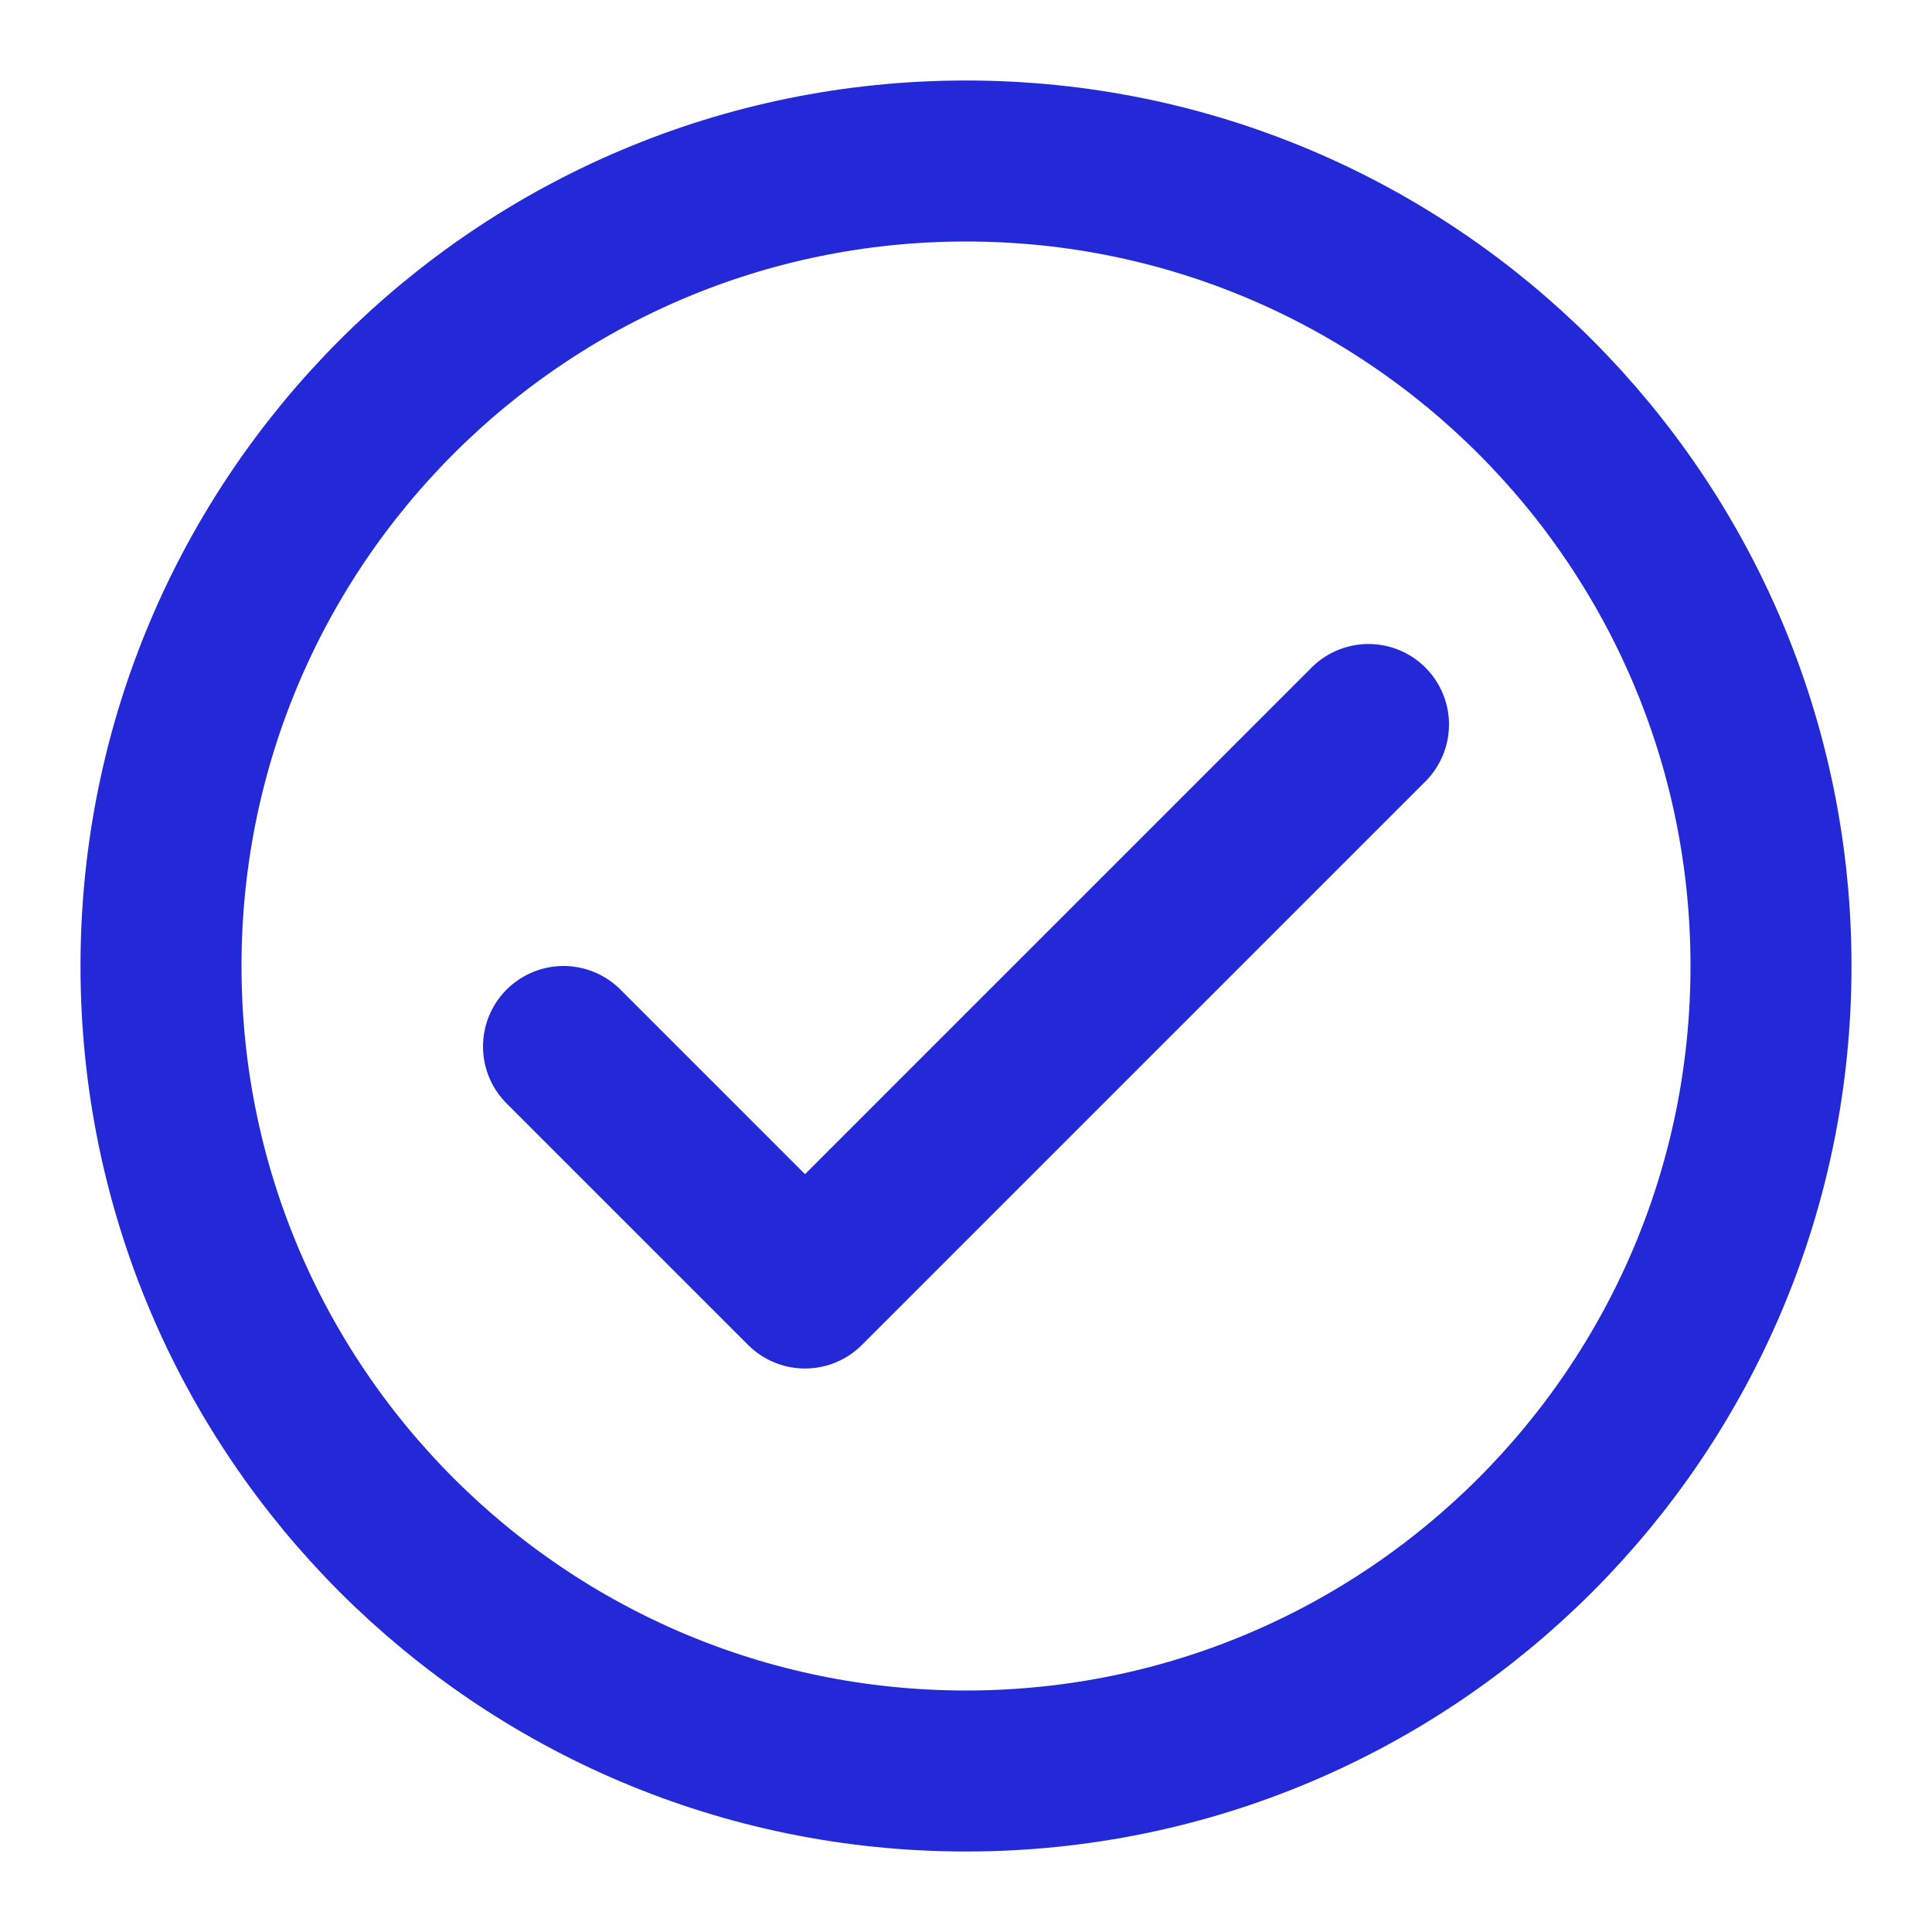
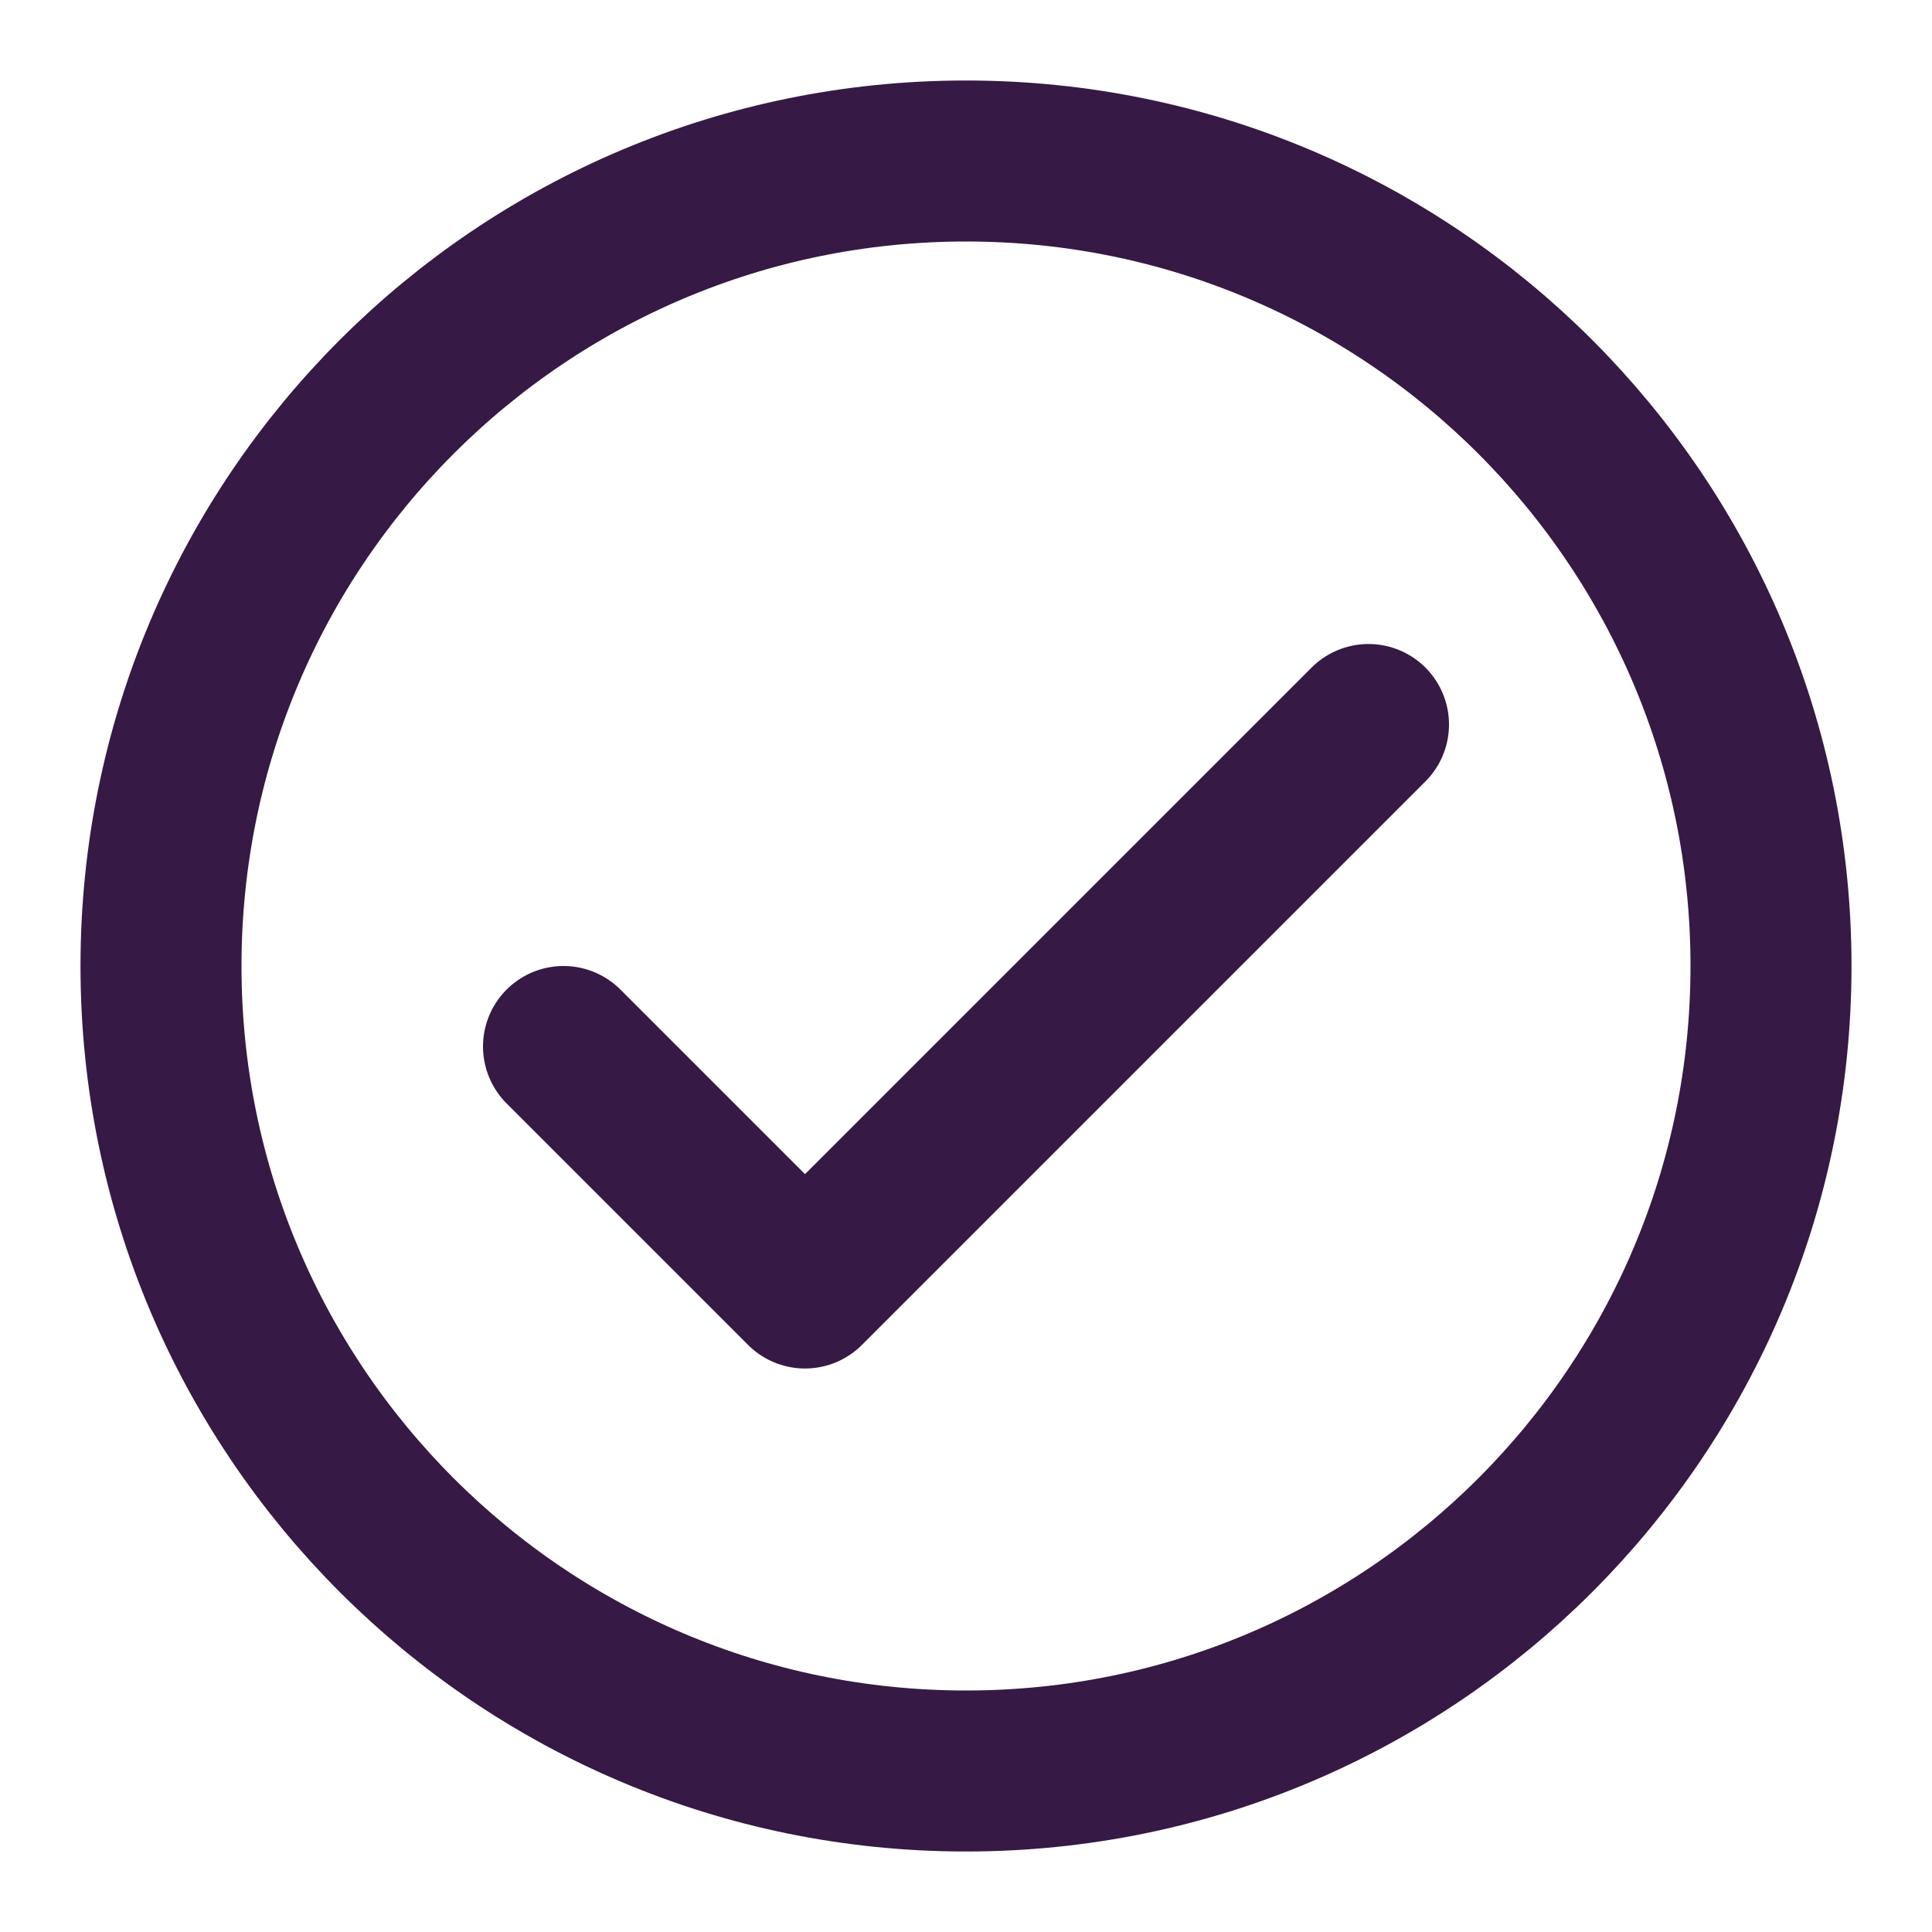
- <svg xmlns="http://www.w3.org/2000/svg" role="img" width="48px" height="48px" viewBox="0 0 24 24" aria-labelledby="circleOkIconTitle" stroke="#2329D6" stroke-width="2" stroke-linecap="round" stroke-linejoin="round" fill="none" color="#2329D6">
+ <svg xmlns="http://www.w3.org/2000/svg" role="img" width="48px" height="48px" viewBox="0 0 24 24" aria-labelledby="circleOkIconTitle" stroke="#361944" stroke-width="2" stroke-linecap="round" stroke-linejoin="round" fill="none" color="#2329D6">
  <polyline points="7 13 10 16 17 9" />
  <circle cx="12" cy="12" r="10" />
</svg>
